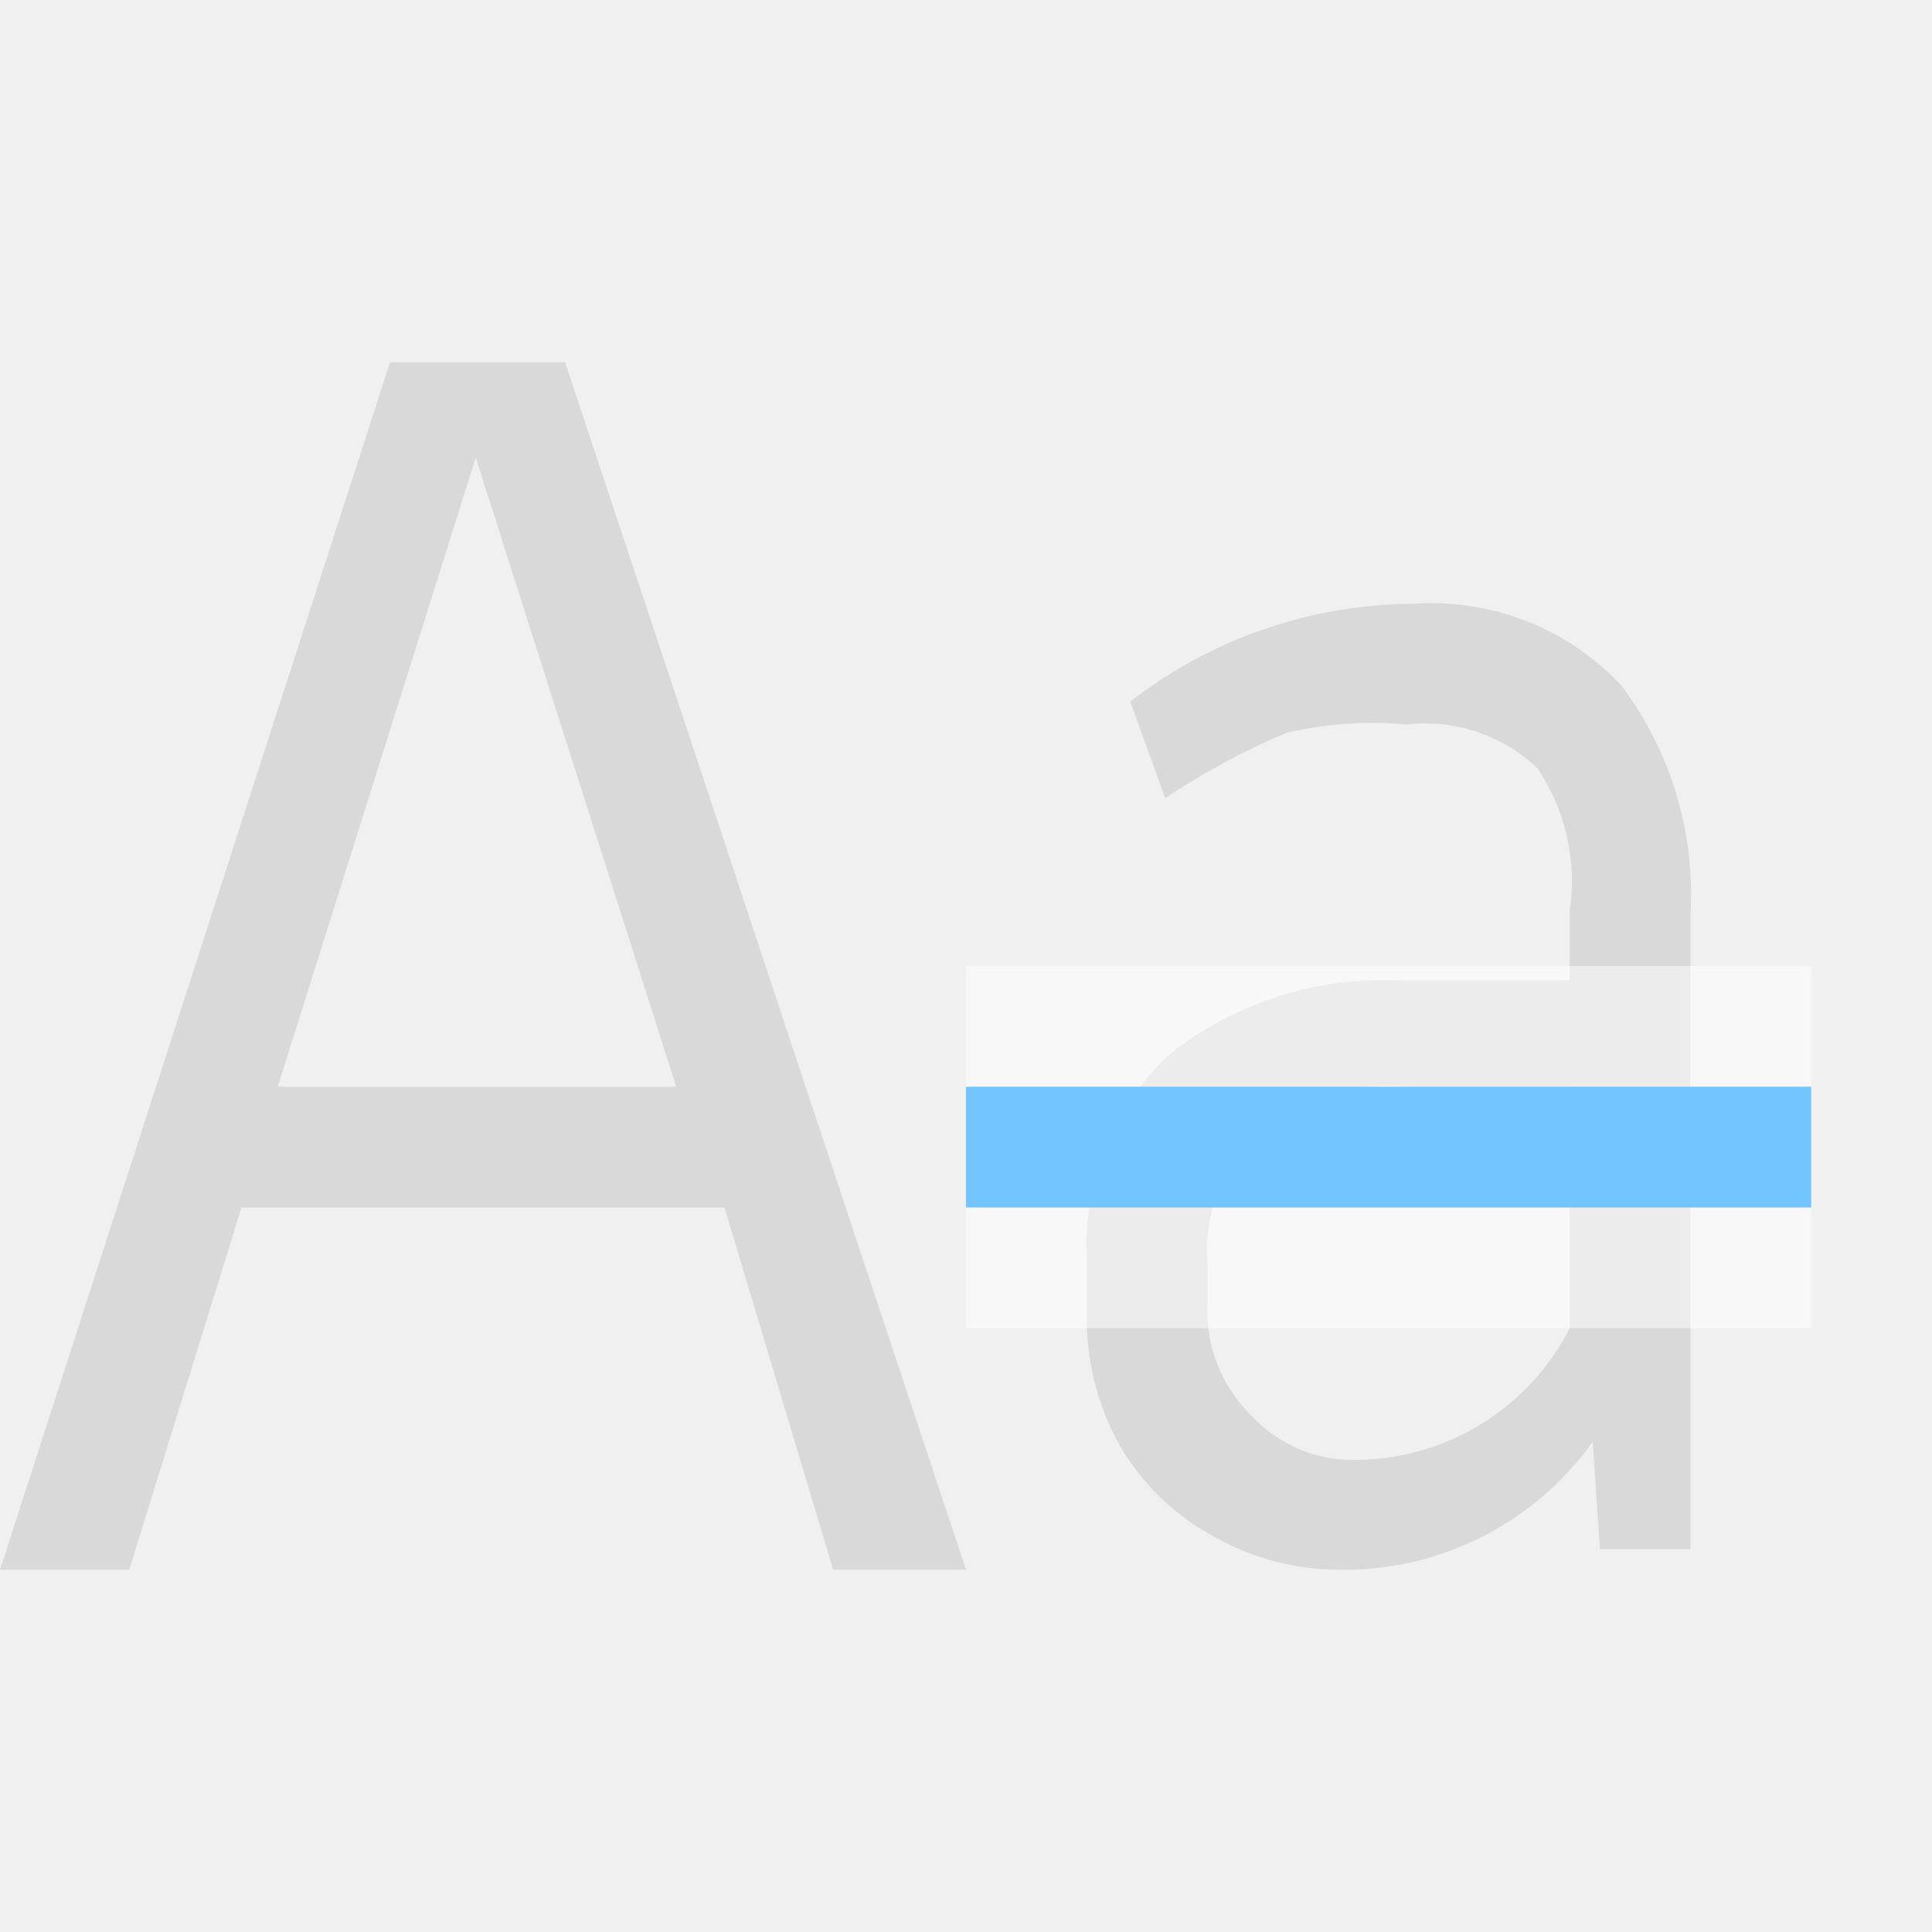
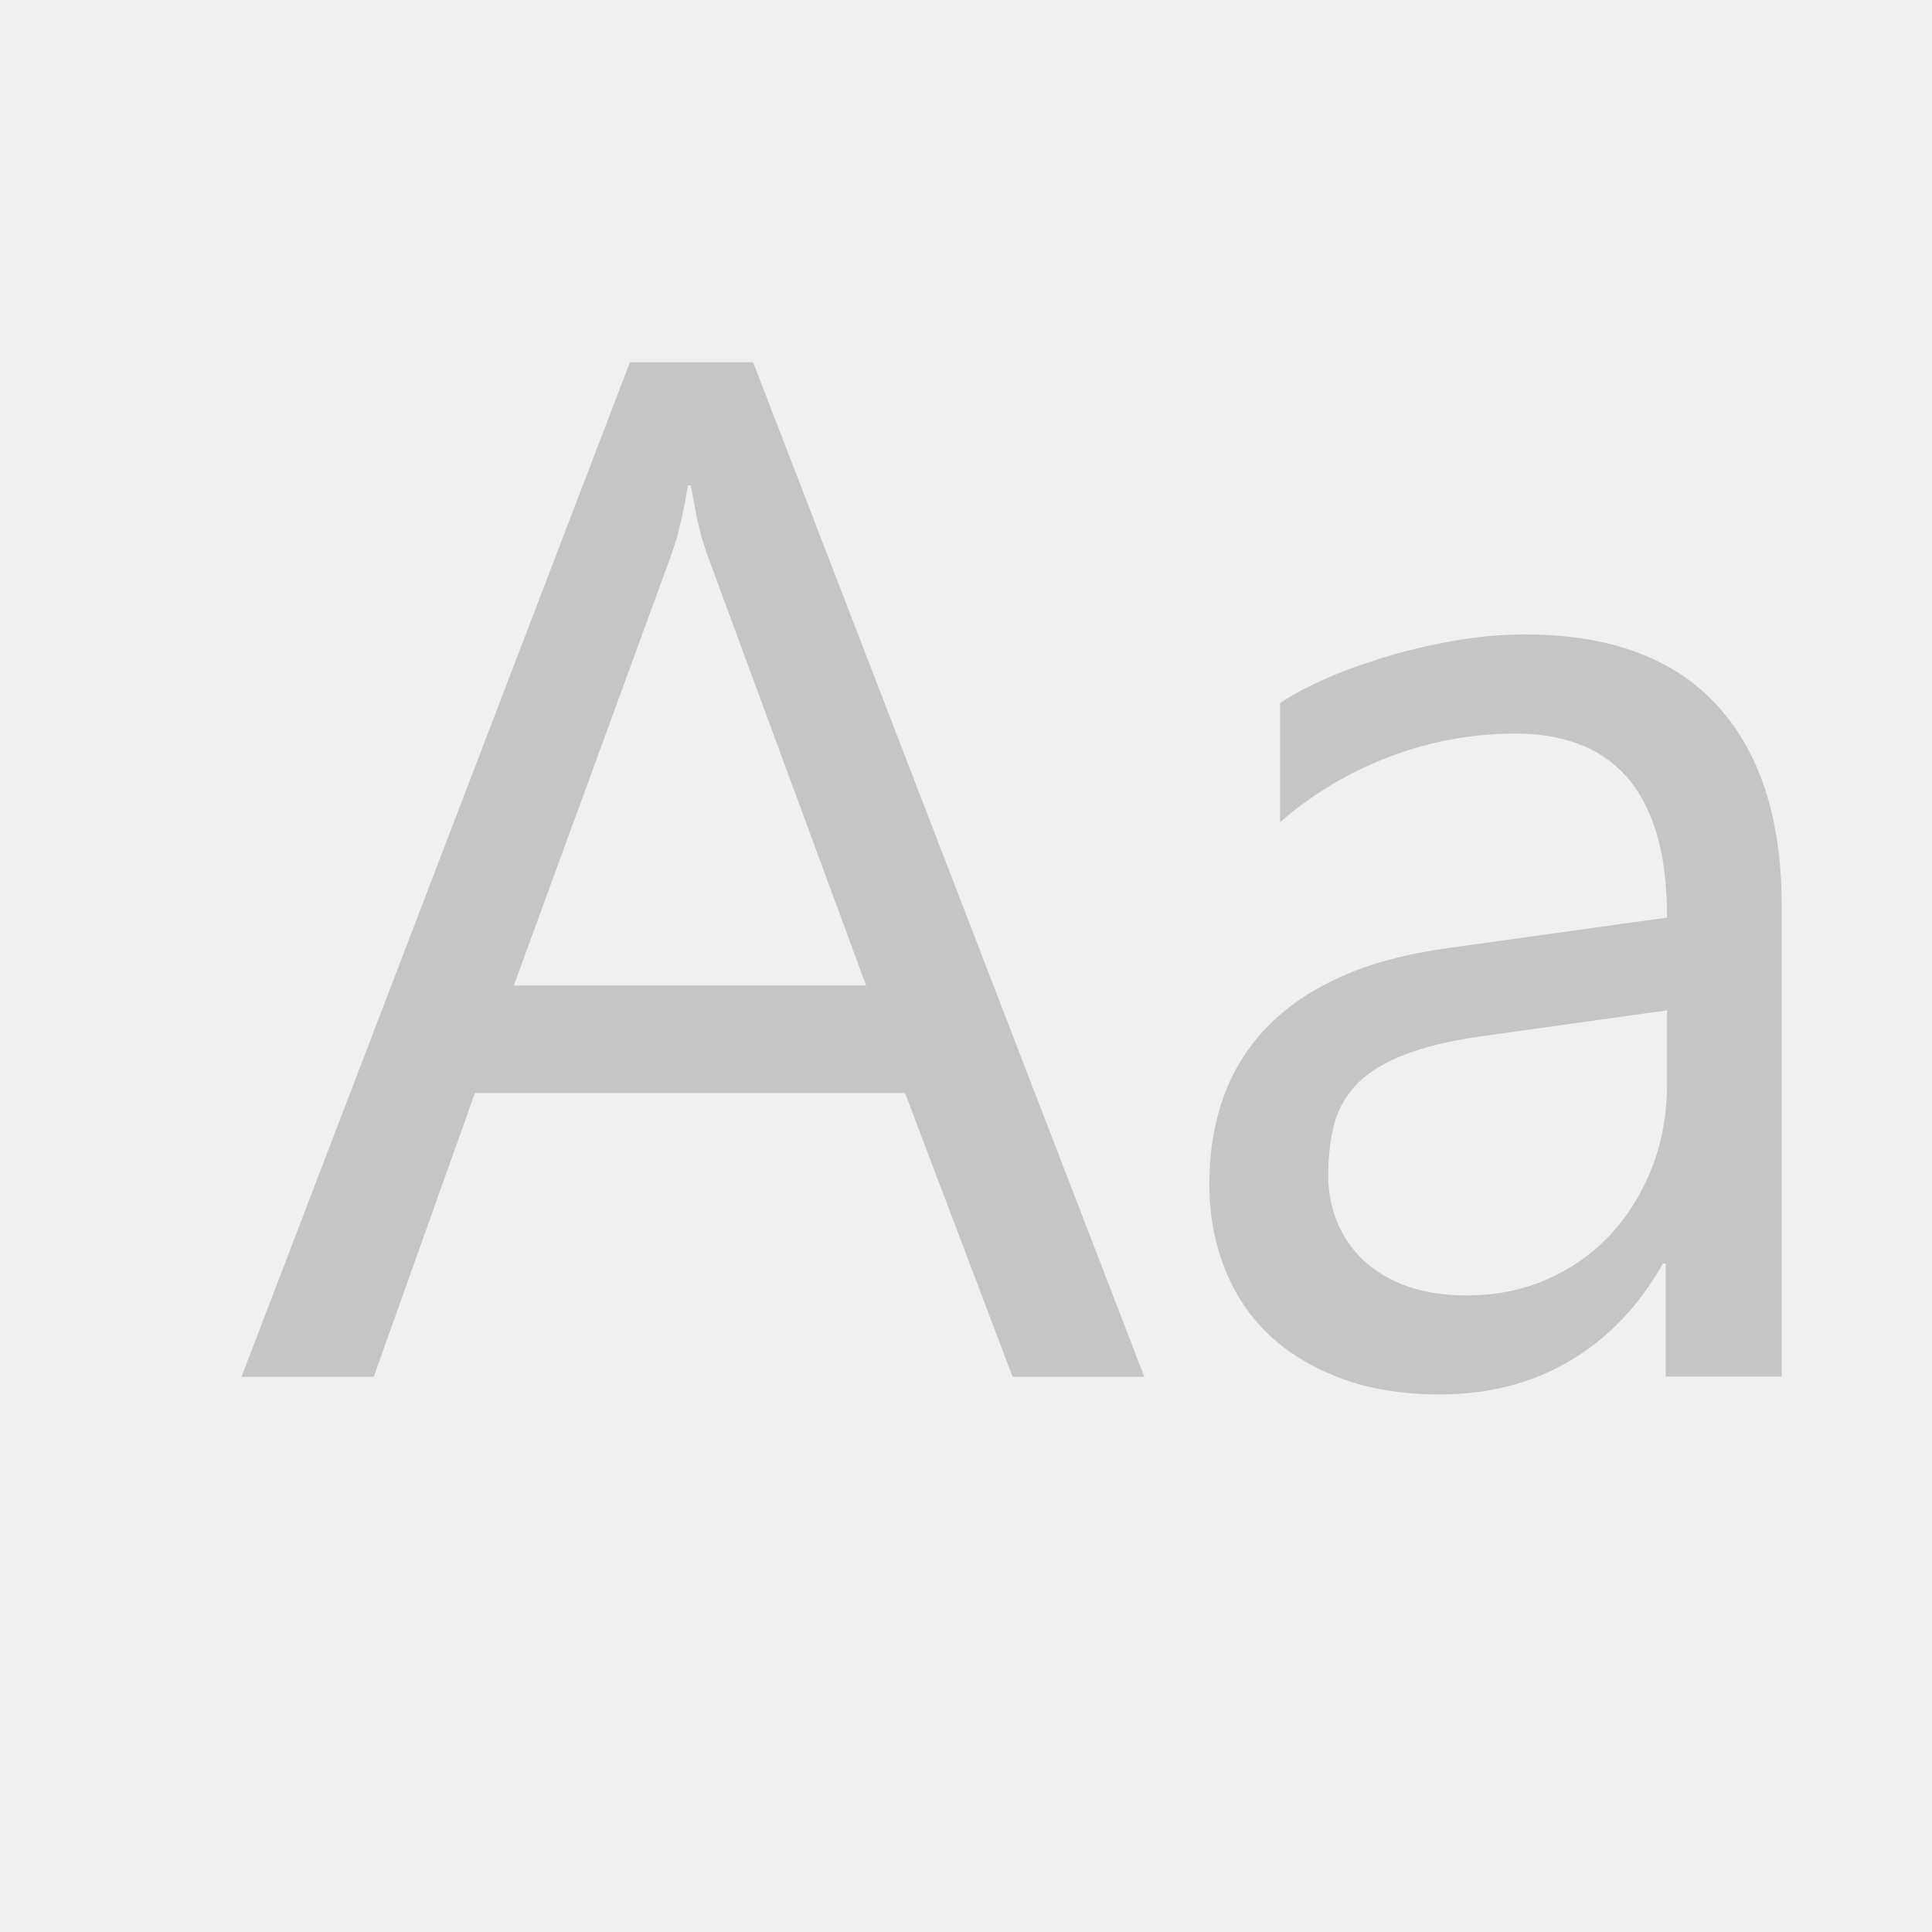
- <svg xmlns="http://www.w3.org/2000/svg" id="layer" viewBox="0 0 16 16">
-   <defs>
-     <style>.cls-1{fill:none;}.cls-2{fill:#d9d9d9;}.cls-3{fill:#fff;opacity:0.5;}.cls-4{fill:#73c5ff;}</style>
-   </defs>
-   <rect class="cls-1" width="16" height="16" />
-   <path class="cls-2" d="M2,10l-.93,3H0L3.23,3H4.68L8,13H6.9L6,10Zm.3-1H5.6L3.94,3.79Z" />
-   <path class="cls-2" d="M13.43,5.68A2.88,2.88,0,0,1,14,7.57v5.26h-.75l-.06-.89A2.53,2.53,0,0,1,11.08,13a2.1,2.1,0,0,1-1-.26A2,2,0,0,1,9.29,12,2.17,2.17,0,0,1,9,10.87v-.48a2.13,2.13,0,0,1,.7-1.67,2.85,2.85,0,0,1,1.9-.6H13V7.54a1.67,1.67,0,0,0-.27-1.18A1.35,1.35,0,0,0,11.65,6a3.11,3.11,0,0,0-1,.07,6,6,0,0,0-1,.54l-.29-.8A3.86,3.86,0,0,1,11.71,5,2.15,2.15,0,0,1,13.43,5.68ZM13,11V9H11.66a1.71,1.71,0,0,0-1.22.34A1.39,1.39,0,0,0,10,10.47v.32a1.21,1.21,0,0,0,.36.93,1.14,1.14,0,0,0,.88.37A2,2,0,0,0,13,11Z" />
-   <rect class="cls-3" x="8" y="8" width="7" height="3" />
-   <rect class="cls-4" x="8" y="9" width="7" height="1" />
+ <svg xmlns="http://www.w3.org/2000/svg" width="16" height="16" viewBox="0 0 16 16" fill="none">
+   <path fill-rule="evenodd" clip-rule="evenodd" d="M7.495 9.052L8.386 11.402H9.477L6.237 3H5.217L2 11.402H3.095L3.933 9.052H7.495ZM5.811 4.453L5.855 4.588L7.173 8.162H4.255L5.562 4.588L5.606 4.453L5.644 4.297L5.676 4.145L5.697 4.019H5.72L5.744 4.145L5.773 4.297L5.811 4.453ZM13.795 10.464V11.4H14.755V7.498C14.755 6.779 14.575 6.226 14.216 5.837C13.857 5.448 13.327 5.254 12.628 5.254C12.429 5.254 12.227 5.273 12.022 5.31C11.817 5.347 11.622 5.394 11.439 5.451C11.256 5.508 11.091 5.569 10.944 5.636C10.797 5.703 10.683 5.765 10.601 5.824V6.808C10.867 6.578 11.167 6.397 11.505 6.268C11.843 6.139 12.194 6.075 12.557 6.075C12.745 6.075 12.915 6.103 13.07 6.16C13.225 6.217 13.357 6.306 13.466 6.427C13.575 6.548 13.659 6.706 13.718 6.899C13.777 7.092 13.806 7.326 13.806 7.599L11.995 7.851C11.651 7.898 11.355 7.977 11.107 8.088C10.859 8.199 10.654 8.339 10.492 8.507C10.33 8.675 10.21 8.868 10.132 9.087C10.054 9.306 10.015 9.546 10.015 9.808C10.015 10.054 10.057 10.283 10.139 10.496C10.221 10.709 10.342 10.893 10.502 11.047C10.662 11.201 10.862 11.323 11.1 11.413C11.338 11.503 11.613 11.548 11.926 11.548C12.328 11.548 12.686 11.456 13.001 11.27C13.316 11.084 13.573 10.816 13.772 10.464H13.795ZM11.667 8.721C11.843 8.657 12.068 8.607 12.341 8.572L13.806 8.367V8.976C13.806 9.222 13.765 9.451 13.683 9.664C13.601 9.877 13.486 10.063 13.34 10.221C13.194 10.379 13.019 10.503 12.816 10.593C12.613 10.683 12.39 10.728 12.148 10.728C11.961 10.728 11.795 10.703 11.653 10.652C11.511 10.601 11.392 10.53 11.296 10.441C11.2 10.352 11.127 10.247 11.076 10.125C11.025 10.003 11 9.873 11 9.732C11 9.568 11.018 9.421 11.055 9.292C11.092 9.163 11.16 9.051 11.257 8.958C11.354 8.865 11.491 8.785 11.667 8.721Z" fill="#C5C5C5" />
</svg>
